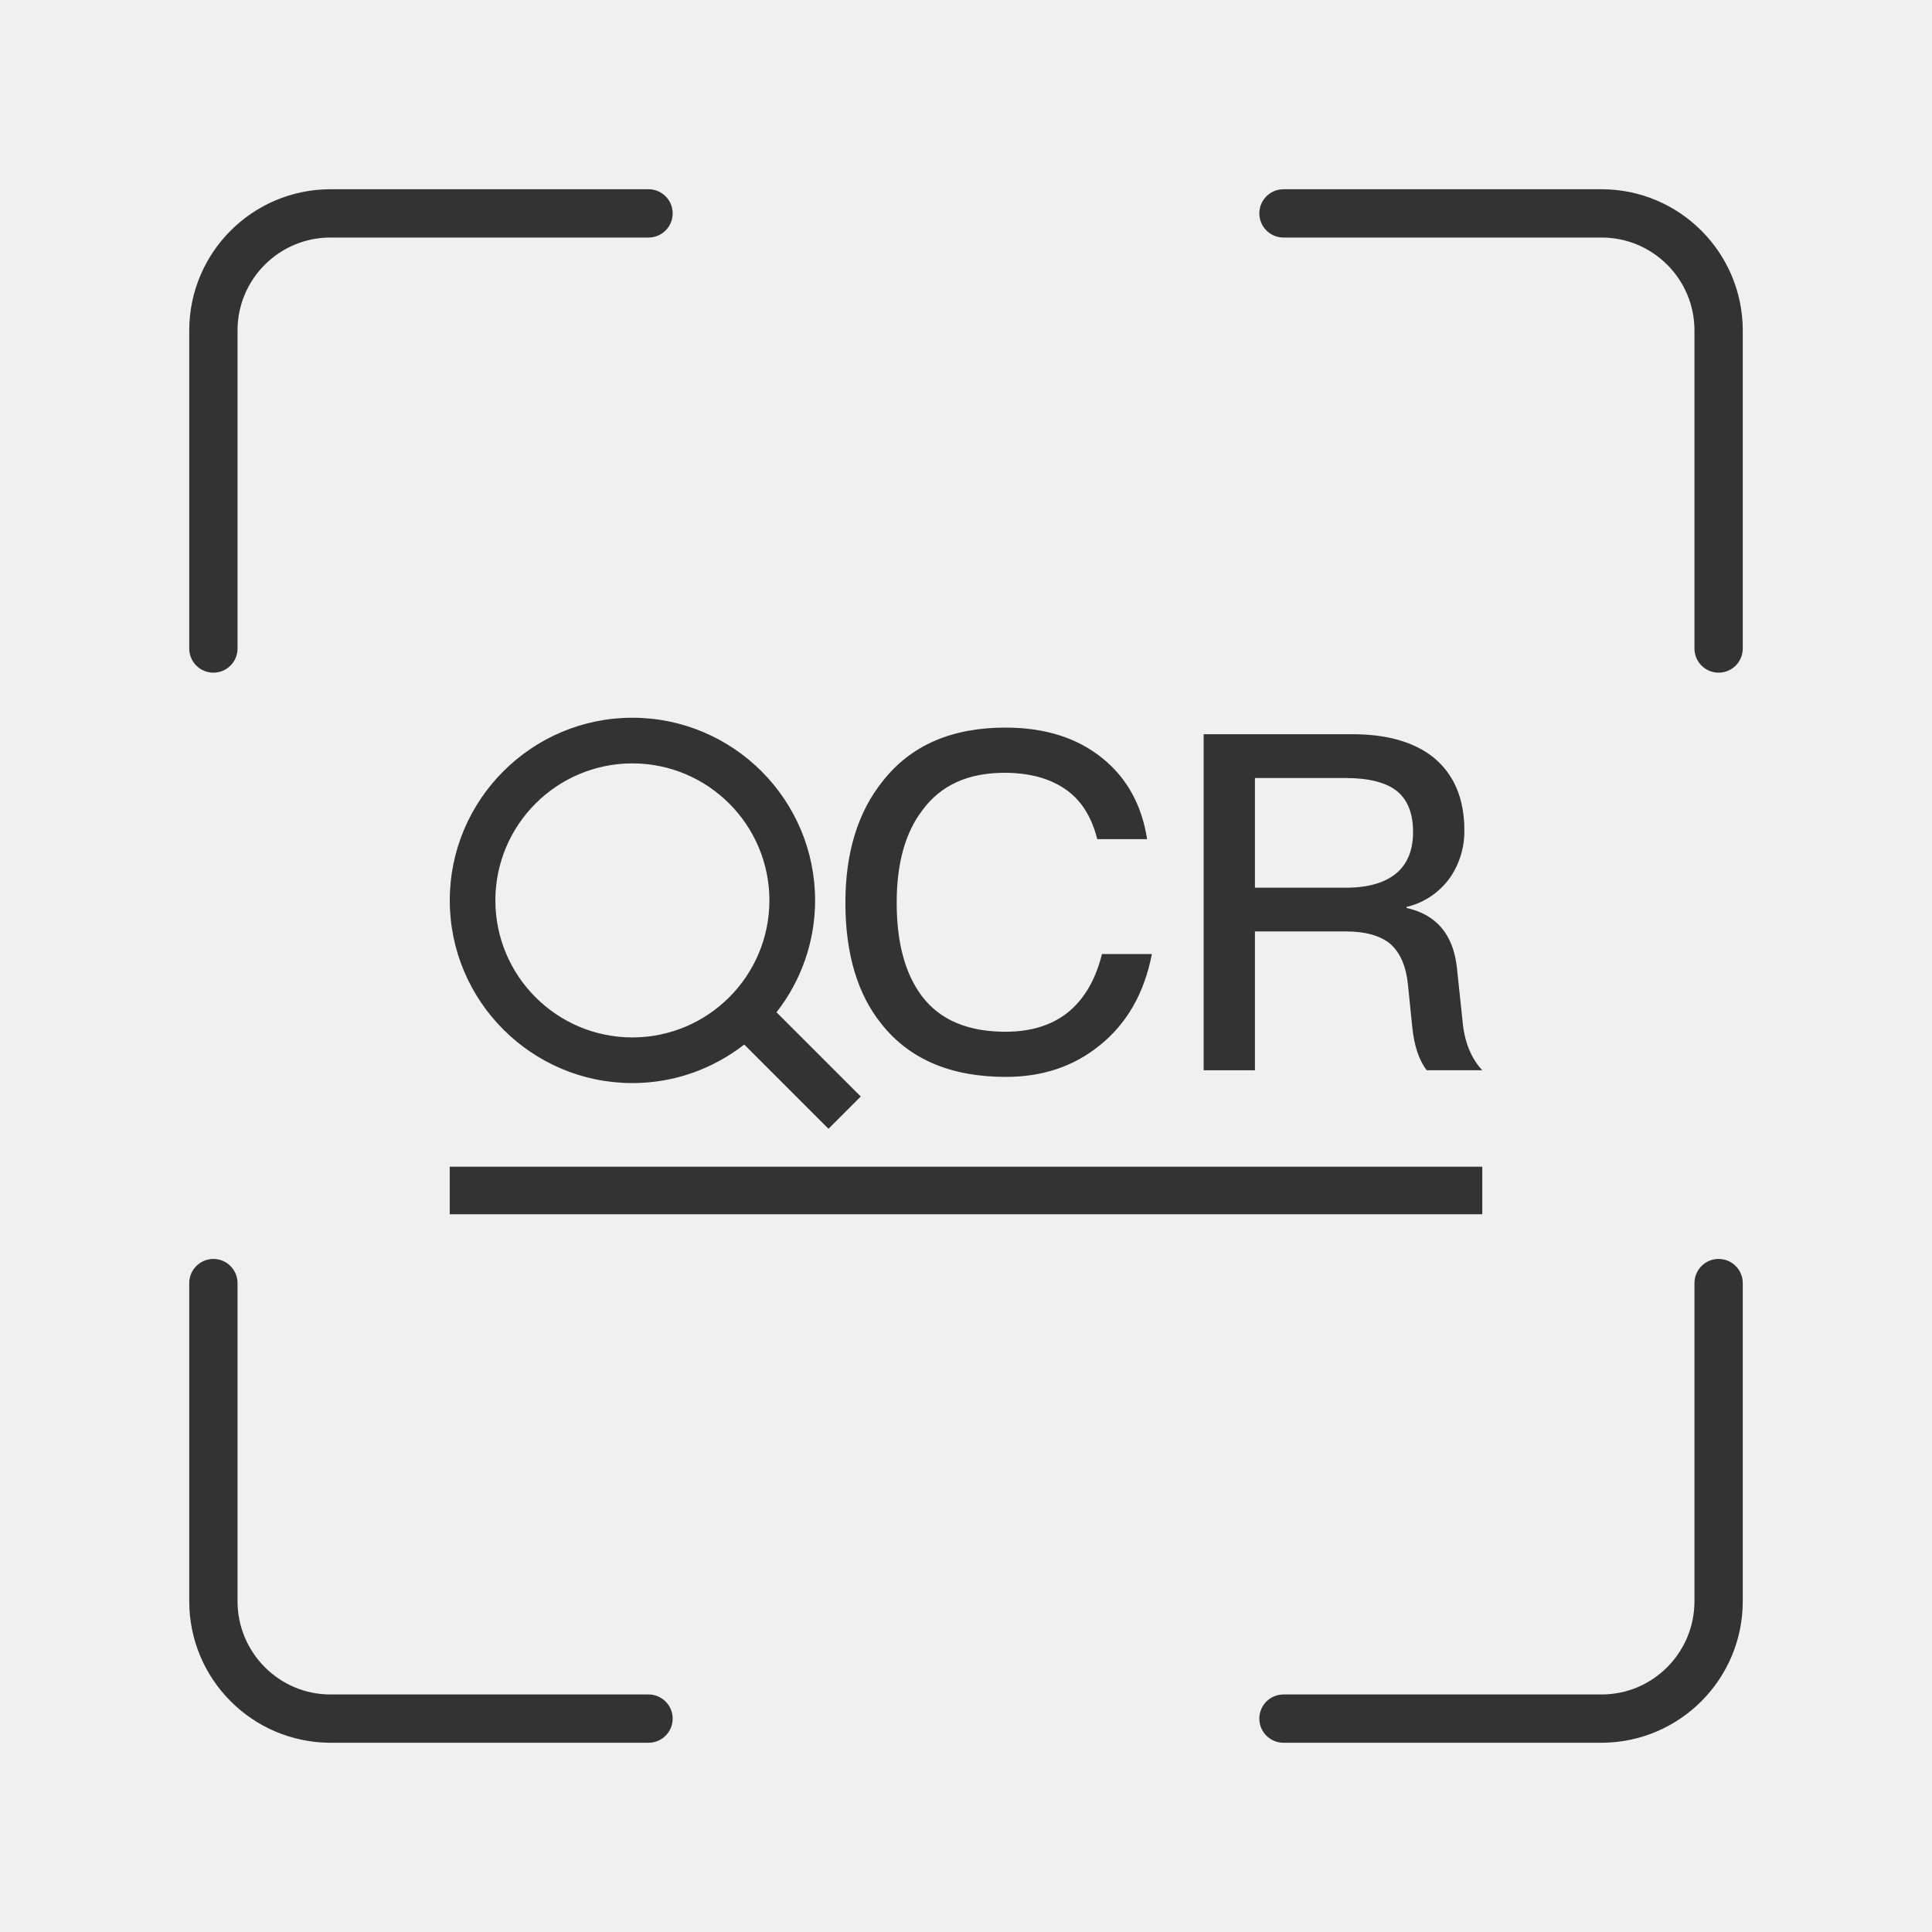
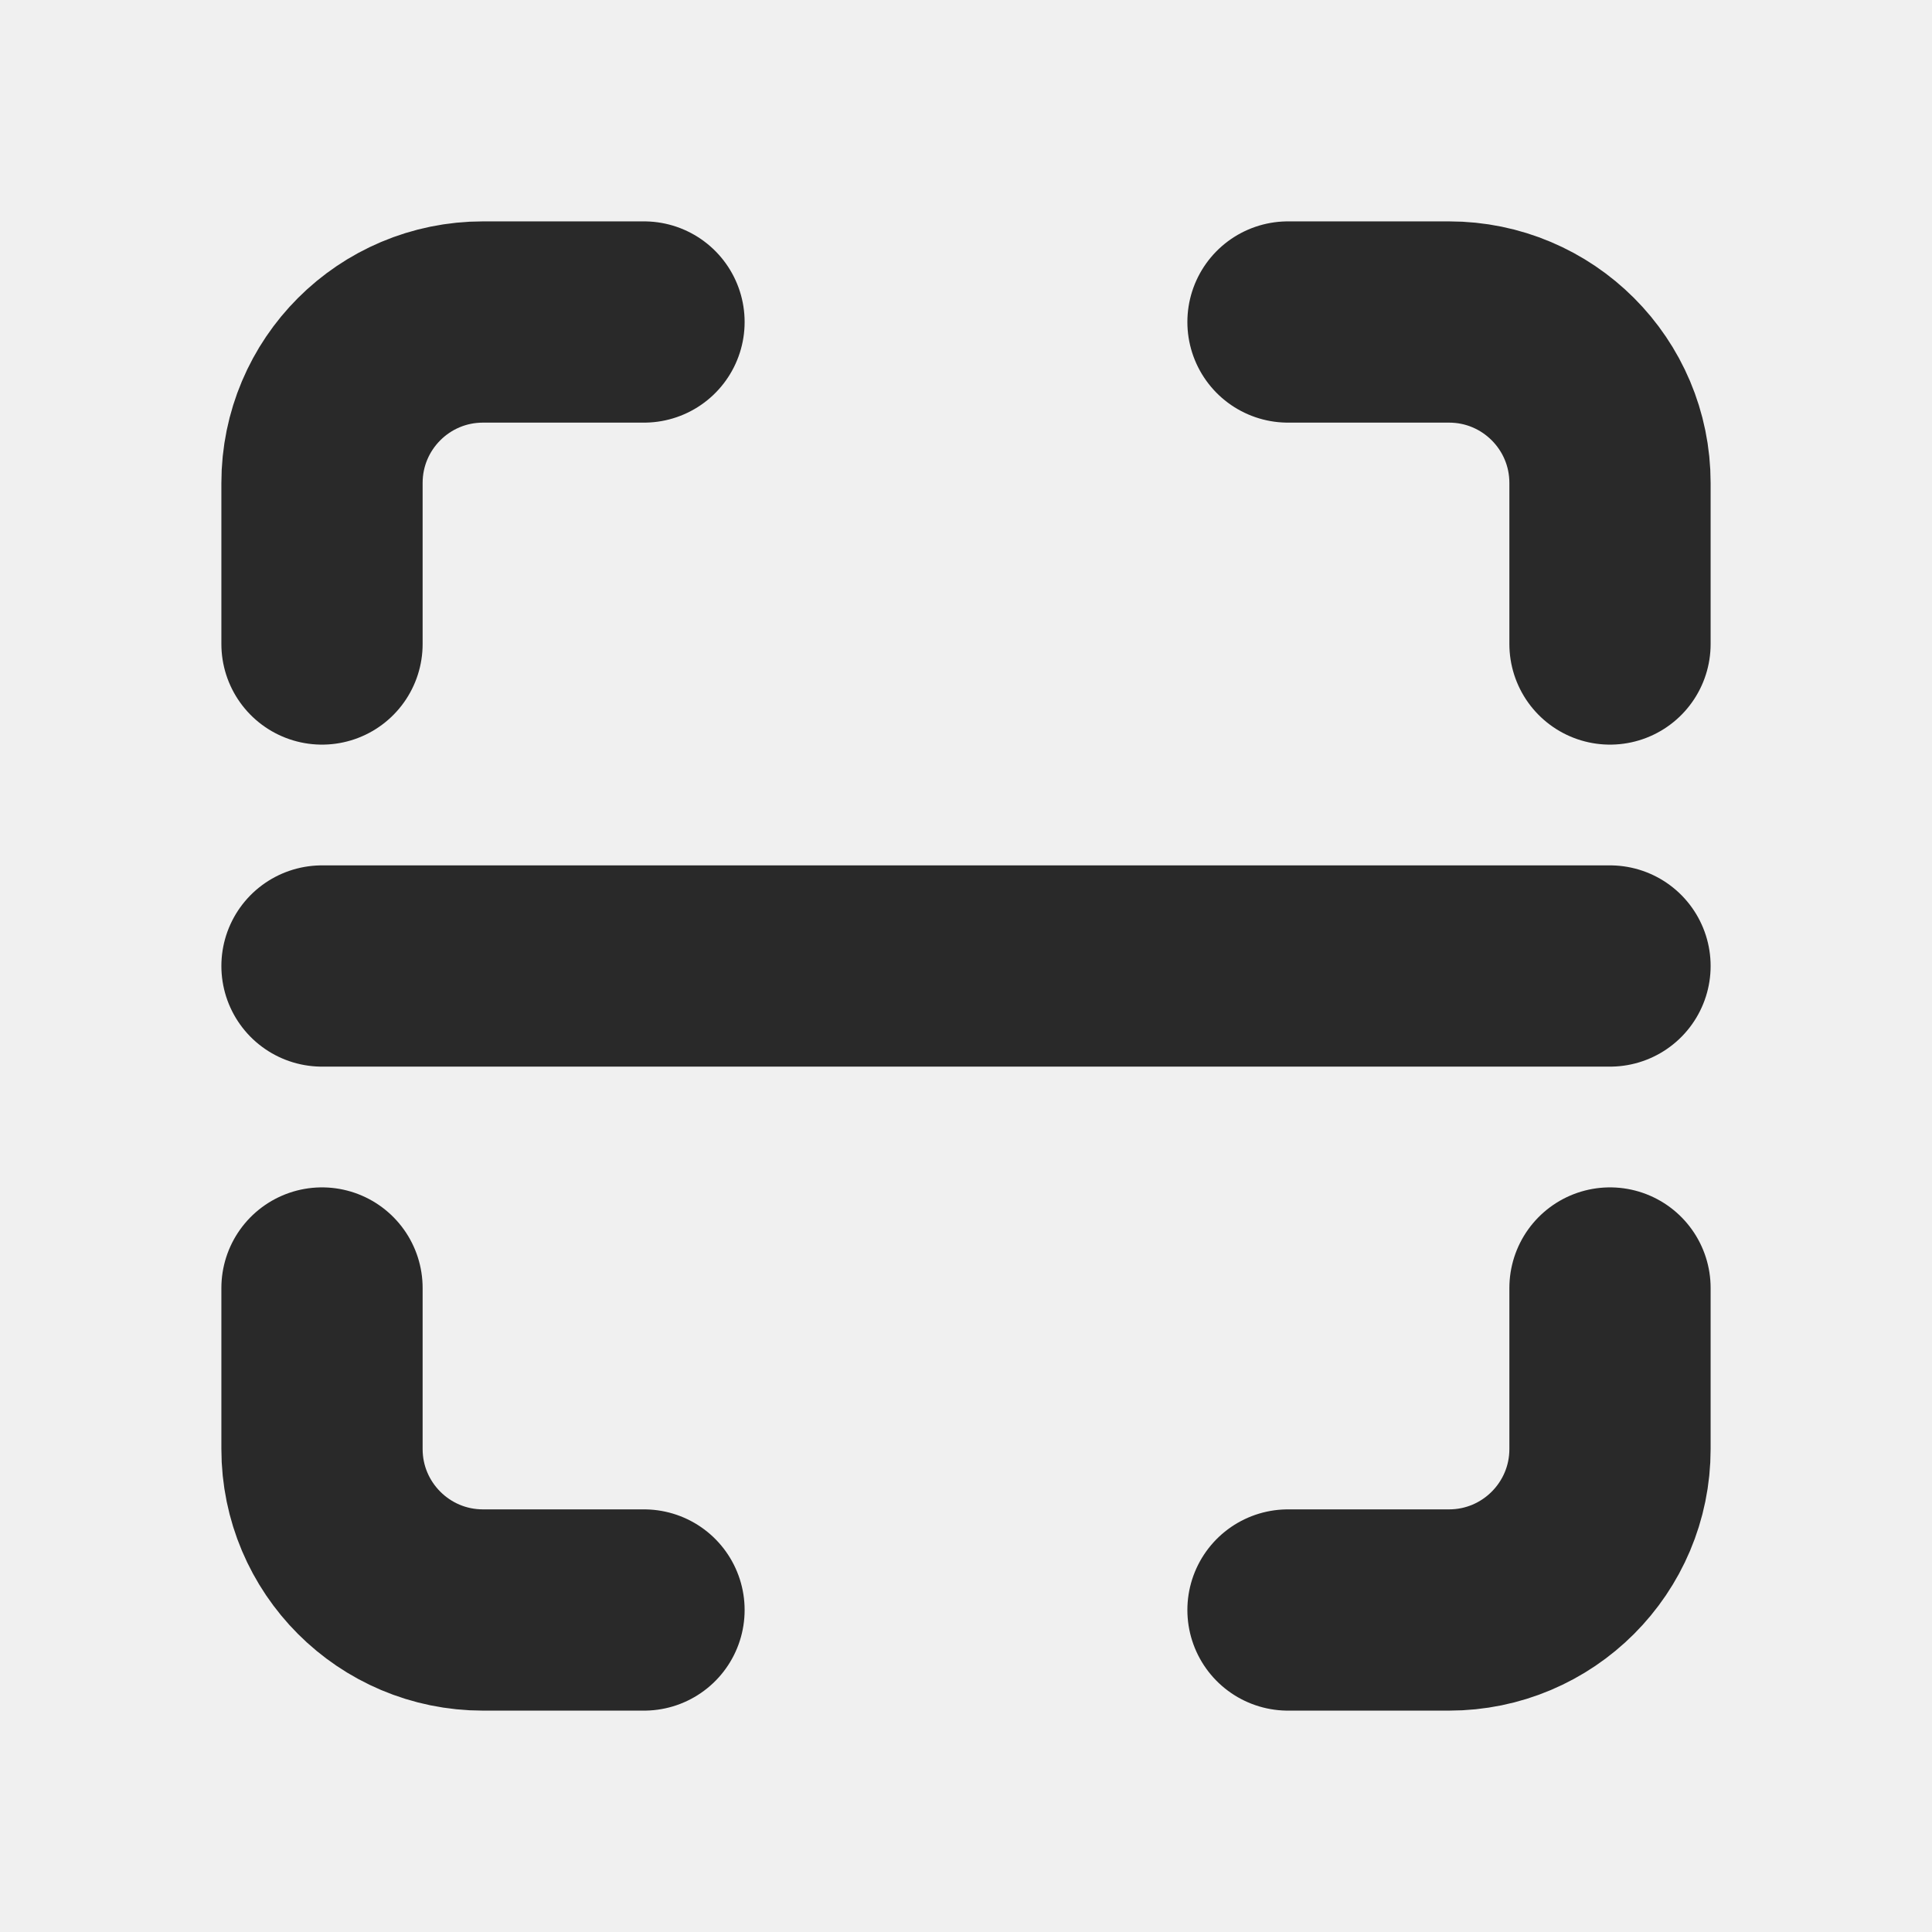
- <svg xmlns="http://www.w3.org/2000/svg" class="svg-icon" style="width: 1em; height: 1em;vertical-align: middle;fill: currentColor;overflow: hidden;" viewBox="0 0 1024 1024" version="1.1">
-   <path d="M113.101 356.531a12.8 12.8 0 0 1-12.8-12.8V175.104A74.906 74.906 0 0 1 175.104 100.301h168.627a12.8 12.8 0 0 1 0 25.6H175.104c-27.136 0-49.203 22.067-49.203 49.203v168.627a12.8 12.8 0 0 1-12.8 12.8zM910.899 356.531a12.8 12.8 0 0 1-12.8-12.8V175.104c0-27.136-22.067-49.203-49.203-49.203h-168.627a12.8 12.8 0 0 1 0-25.6h168.627a74.906 74.906 0 0 1 74.803 74.803v168.627a12.8 12.8 0 0 1-12.8 12.8zM848.896 923.699h-168.627a12.8 12.8 0 0 1 0-25.6h168.627c27.136 0 49.203-22.144 49.203-49.408v-168.627a12.8 12.8 0 0 1 25.6 0v168.627a75.008 75.008 0 0 1-74.803 75.008zM343.731 923.699H175.104a75.008 75.008 0 0 1-74.803-75.008v-168.627a12.8 12.8 0 0 1 25.6 0v168.627c0 27.238 22.067 49.408 49.203 49.408h168.627a12.8 12.8 0 0 1 0 25.6z" fill="#333333" />
-   <path d="M432.026 477.235a96.947 96.947 0 0 0-96.819-96.819c-53.376 0-96.819 43.443-96.819 96.819s43.443 96.819 96.819 96.819c22.349 0 42.88-7.68 59.264-20.429l44.646 44.646 17.101-17.101-44.646-44.646a96.179 96.179 0 0 0 20.454-59.29z m-96.845 72.627a72.704 72.704 0 0 1-72.627-72.627 72.704 72.704 0 0 1 72.627-72.627 72.704 72.704 0 0 1 72.627 72.627 72.704 72.704 0 0 1-72.627 72.627zM565.35 537.114c-8.474 6.477-19.302 9.728-32.435 9.728-19.942 0-34.662-6.246-44.16-18.714-8.986-11.827-13.491-28.365-13.491-49.664 0-20.941 4.582-37.325 13.722-49.152 9.651-13.133 24.115-19.712 43.418-19.712 12.979 0 23.603 2.842 31.923 8.474 8.474 5.658 14.208 14.566 17.229 26.701h26.445c-2.842-18.125-10.726-32.435-23.706-42.906-13.312-10.803-30.438-16.23-51.405-16.23-28.442 0-50.074 9.395-64.87 28.186-13.312 16.461-19.942 38.016-19.942 64.614 0 27.11 6.4 48.563 19.2 64.384 14.797 18.637 36.736 27.955 65.869 27.955 19.277 0 35.763-5.478 49.408-16.461 14.643-11.622 23.936-27.853 27.955-48.64h-26.445c-3.482 13.978-9.754 24.448-18.714 31.437zM775.168 541.107l-2.995-28.442c-1.997-17.459-10.906-27.955-26.701-31.437v-0.512a39.424 39.424 0 0 0 23.194-15.718 43.264 43.264 0 0 0 7.475-24.96c0-16.794-5.478-29.696-16.461-38.682-10.317-8.141-24.627-12.211-42.906-12.211H637.952v178.125h27.187v-73.6h48.154c10.317 0 18.125 2.176 23.45 6.477 5.325 4.659 8.474 11.802 9.472 21.453l2.253 22.195c0.998 10.317 3.584 18.125 7.731 23.45h29.44c-5.99-6.426-9.498-15.155-10.47-26.138z m-61.875-70.605h-48.154v-58.138h47.898c12.493 0 21.632 2.33 27.443 6.989 5.658 4.659 8.474 11.878 8.474 21.683 0 9.472-2.918 16.717-8.73 21.709-6.144 5.171-15.13 7.757-26.931 7.757z" fill="#333333" />
-   <path d="M238.362 618.368h547.277v25.216H238.362z" fill="#333333" />
+ <svg xmlns="http://www.w3.org/2000/svg" width="800px" height="800px" viewBox="0 0 24 24" fill="none">
+   <g clip-path="url(#clip0_429_11130)">
+     <path d="M20 12H4" stroke="#292929" stroke-width="2.5" stroke-linecap="round" stroke-linejoin="round" />
+     <path d="M16 4H18C19.105 4 20 4.895 20 6V8" stroke="#292929" stroke-width="2.5" stroke-linecap="round" stroke-linejoin="round" />
+     <path d="M8 20L6 20C4.895 20 4 19.104 4 18L4 16" stroke="#292929" stroke-width="2.5" stroke-linecap="round" stroke-linejoin="round" />
+     <path d="M20 16V18C20 19.104 19.105 20 18 20H16" stroke="#292929" stroke-width="2.5" stroke-linecap="round" stroke-linejoin="round" />
+     <path d="M4 8L4 6C4 4.895 4.895 4 6 4L8 4" stroke="#292929" stroke-width="2.5" stroke-linecap="round" stroke-linejoin="round" />
+   </g>
+   <defs>
+     <clipPath id="clip0_429_11130">
+       <rect width="24" height="24" fill="white" />
+     </clipPath>
+   </defs>
</svg>
